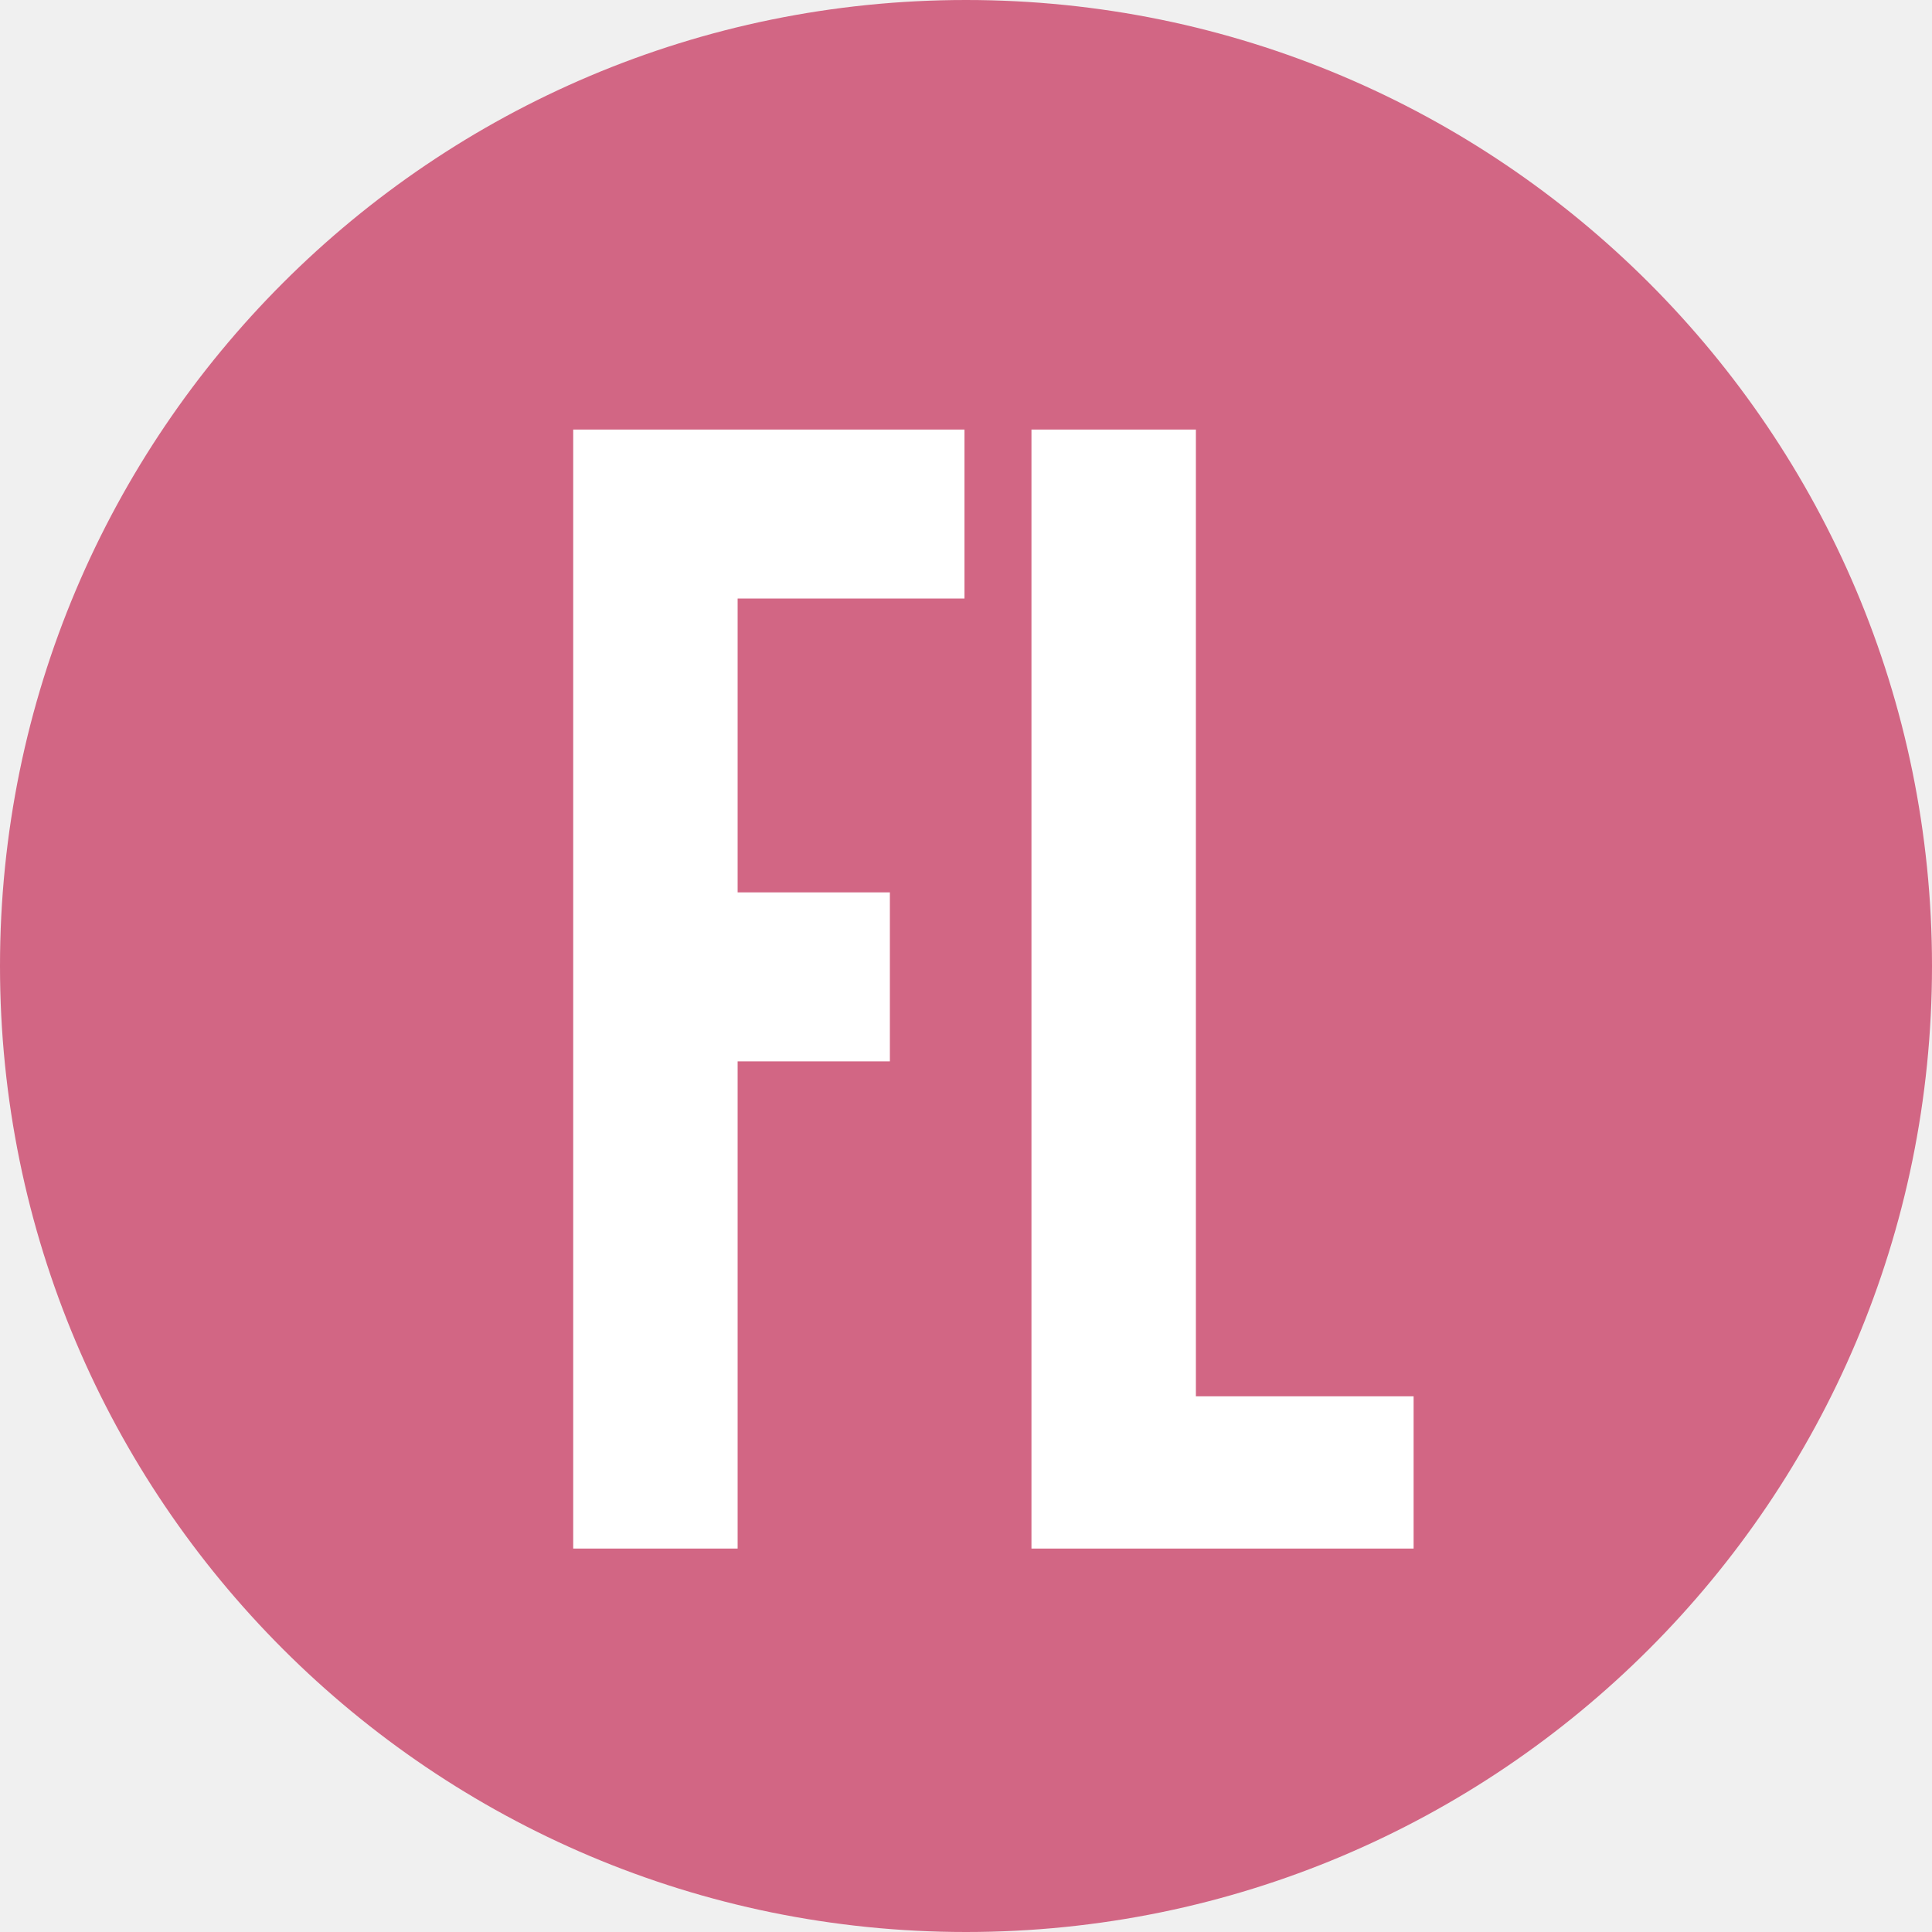
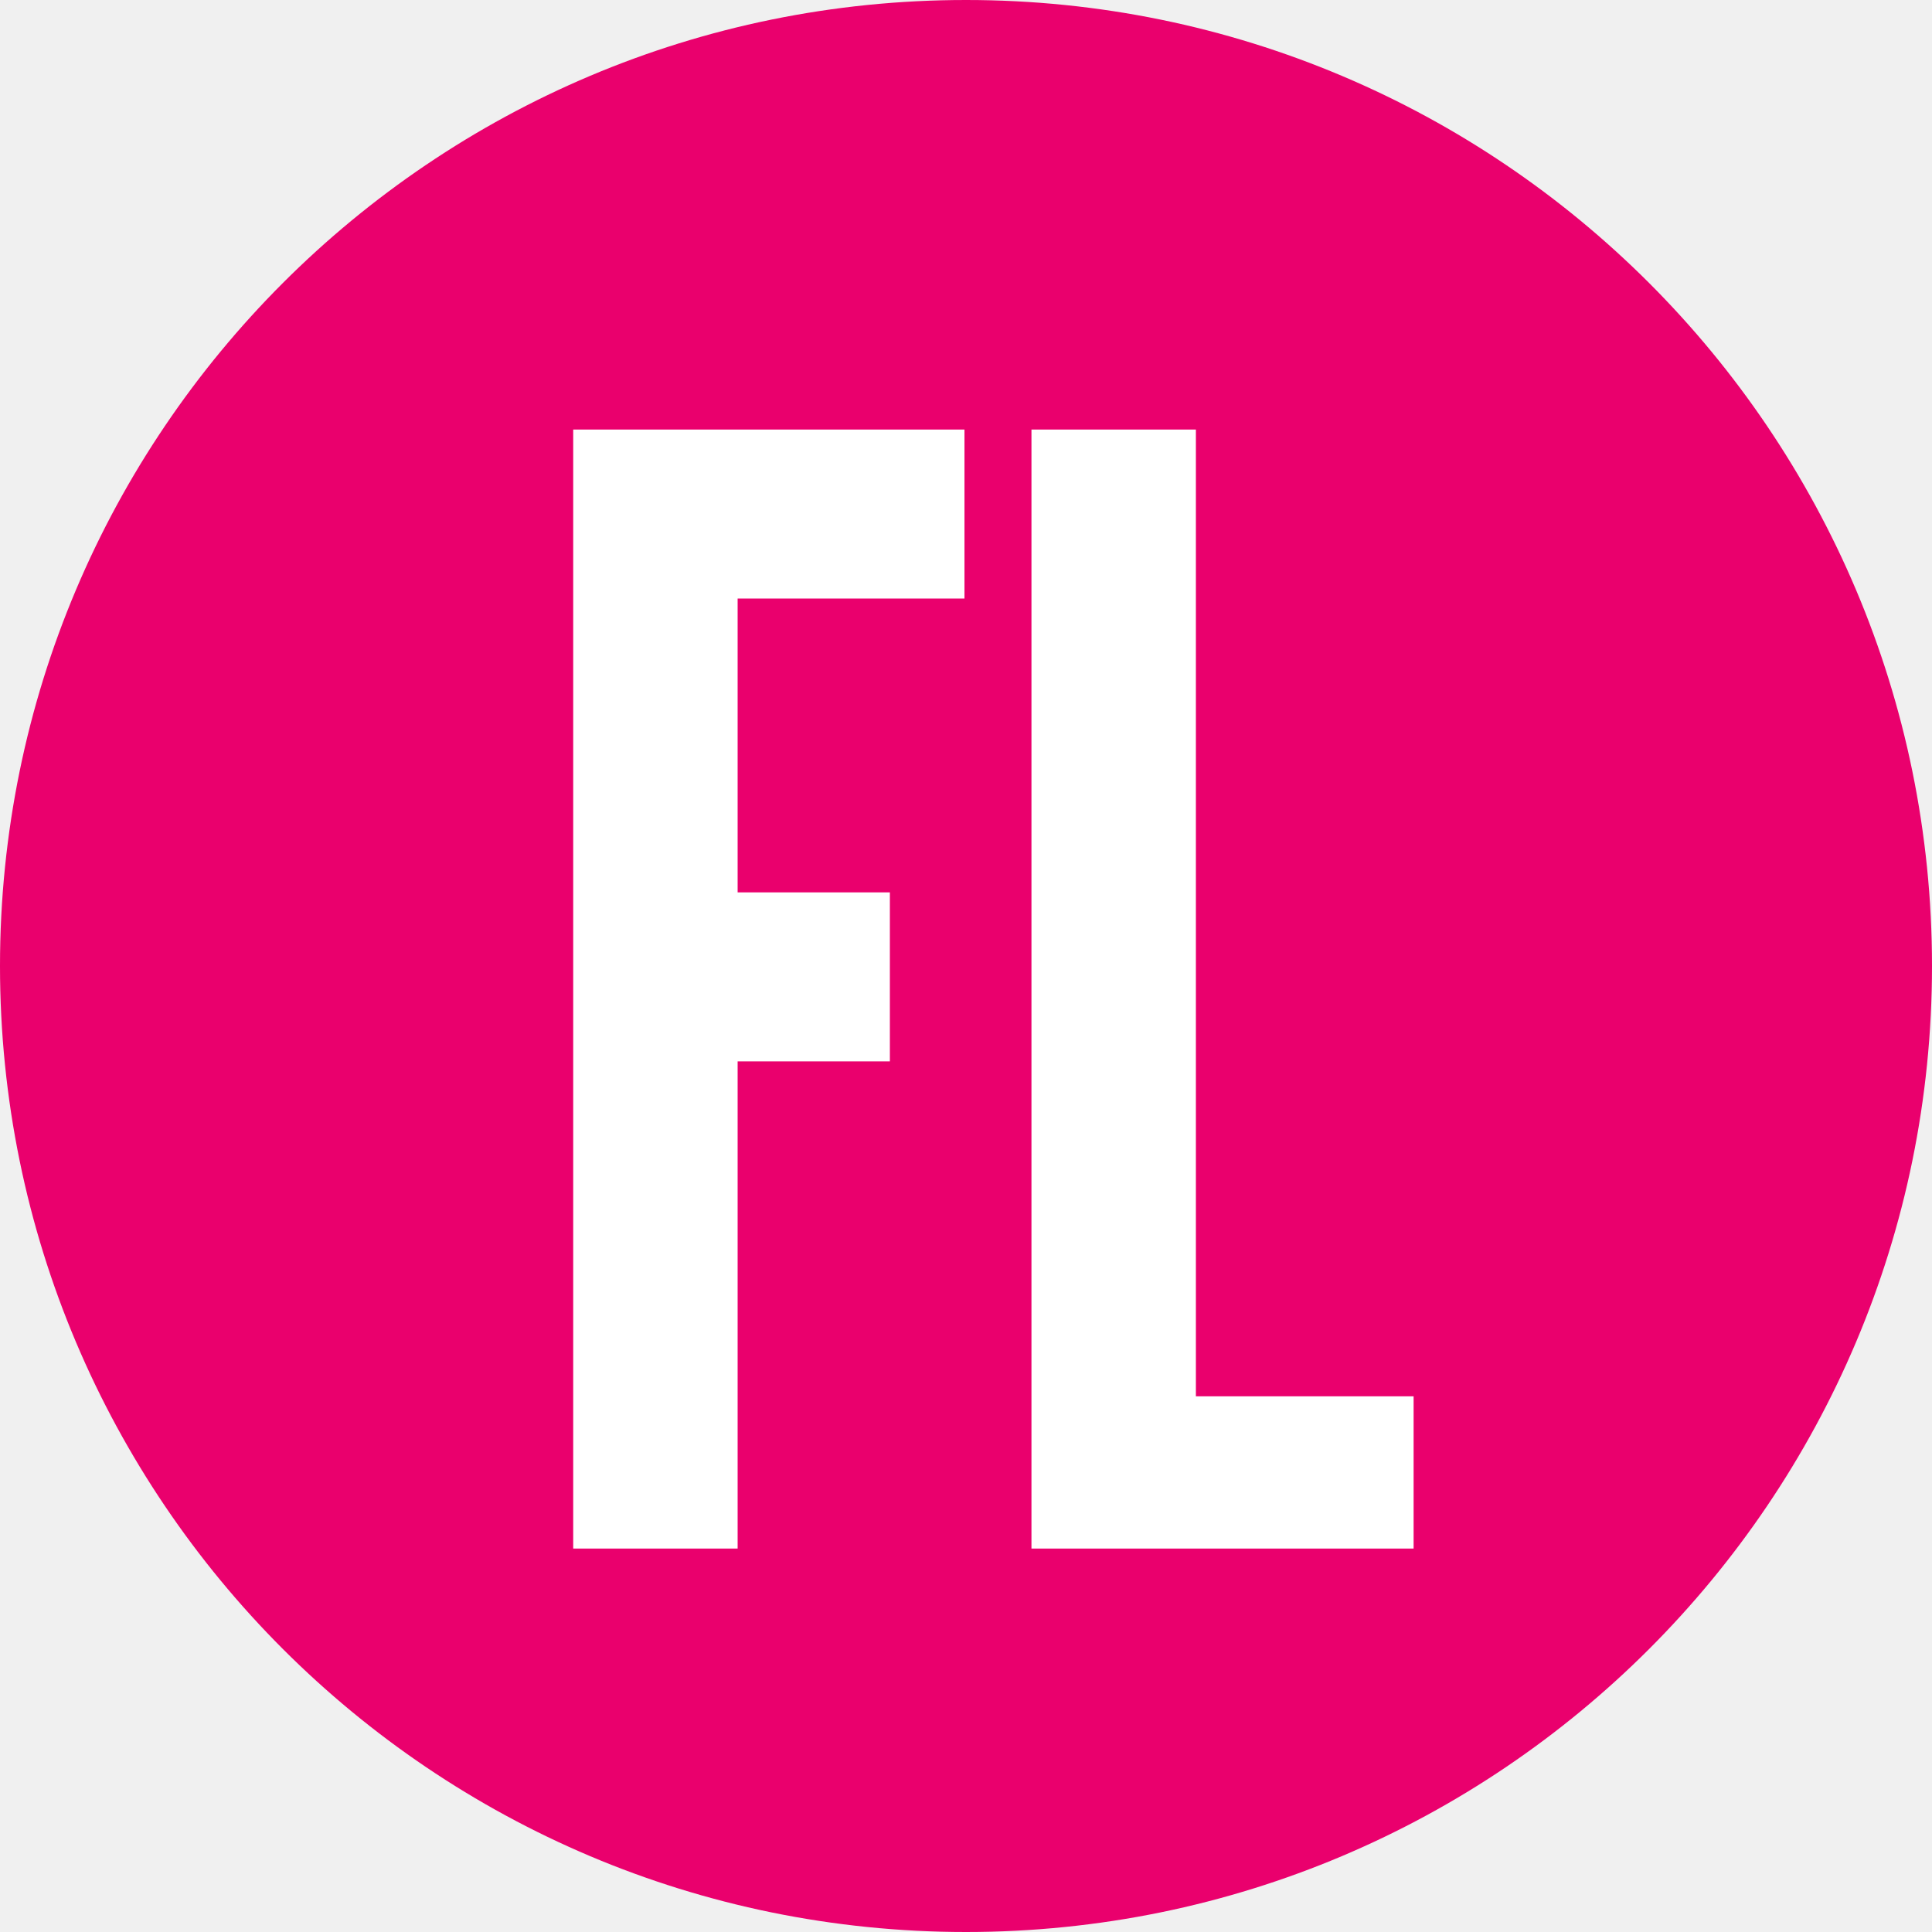
<svg xmlns="http://www.w3.org/2000/svg" version="1.1" id="FL" x="0px" y="0px" width="400px" height="400px" viewBox="0 0 400 400" enable-background="new 0 0 400 400" xml:space="preserve">
-   <circle fill="#D26684" cx="200" cy="200" r="200" />
+   <circle fill="#EA006D" cx="200" cy="200" r="200" />
  <path id="small" fill="#FFFFFF" d="M199.684,123.921h-46.966v60.836h31.521v34.988h-31.521v100.867h-34.042V88.934h81.008V123.921z   M213.553,88.934h34.043v200.158h45.075v31.521h-79.118V88.934z" />
</svg>
